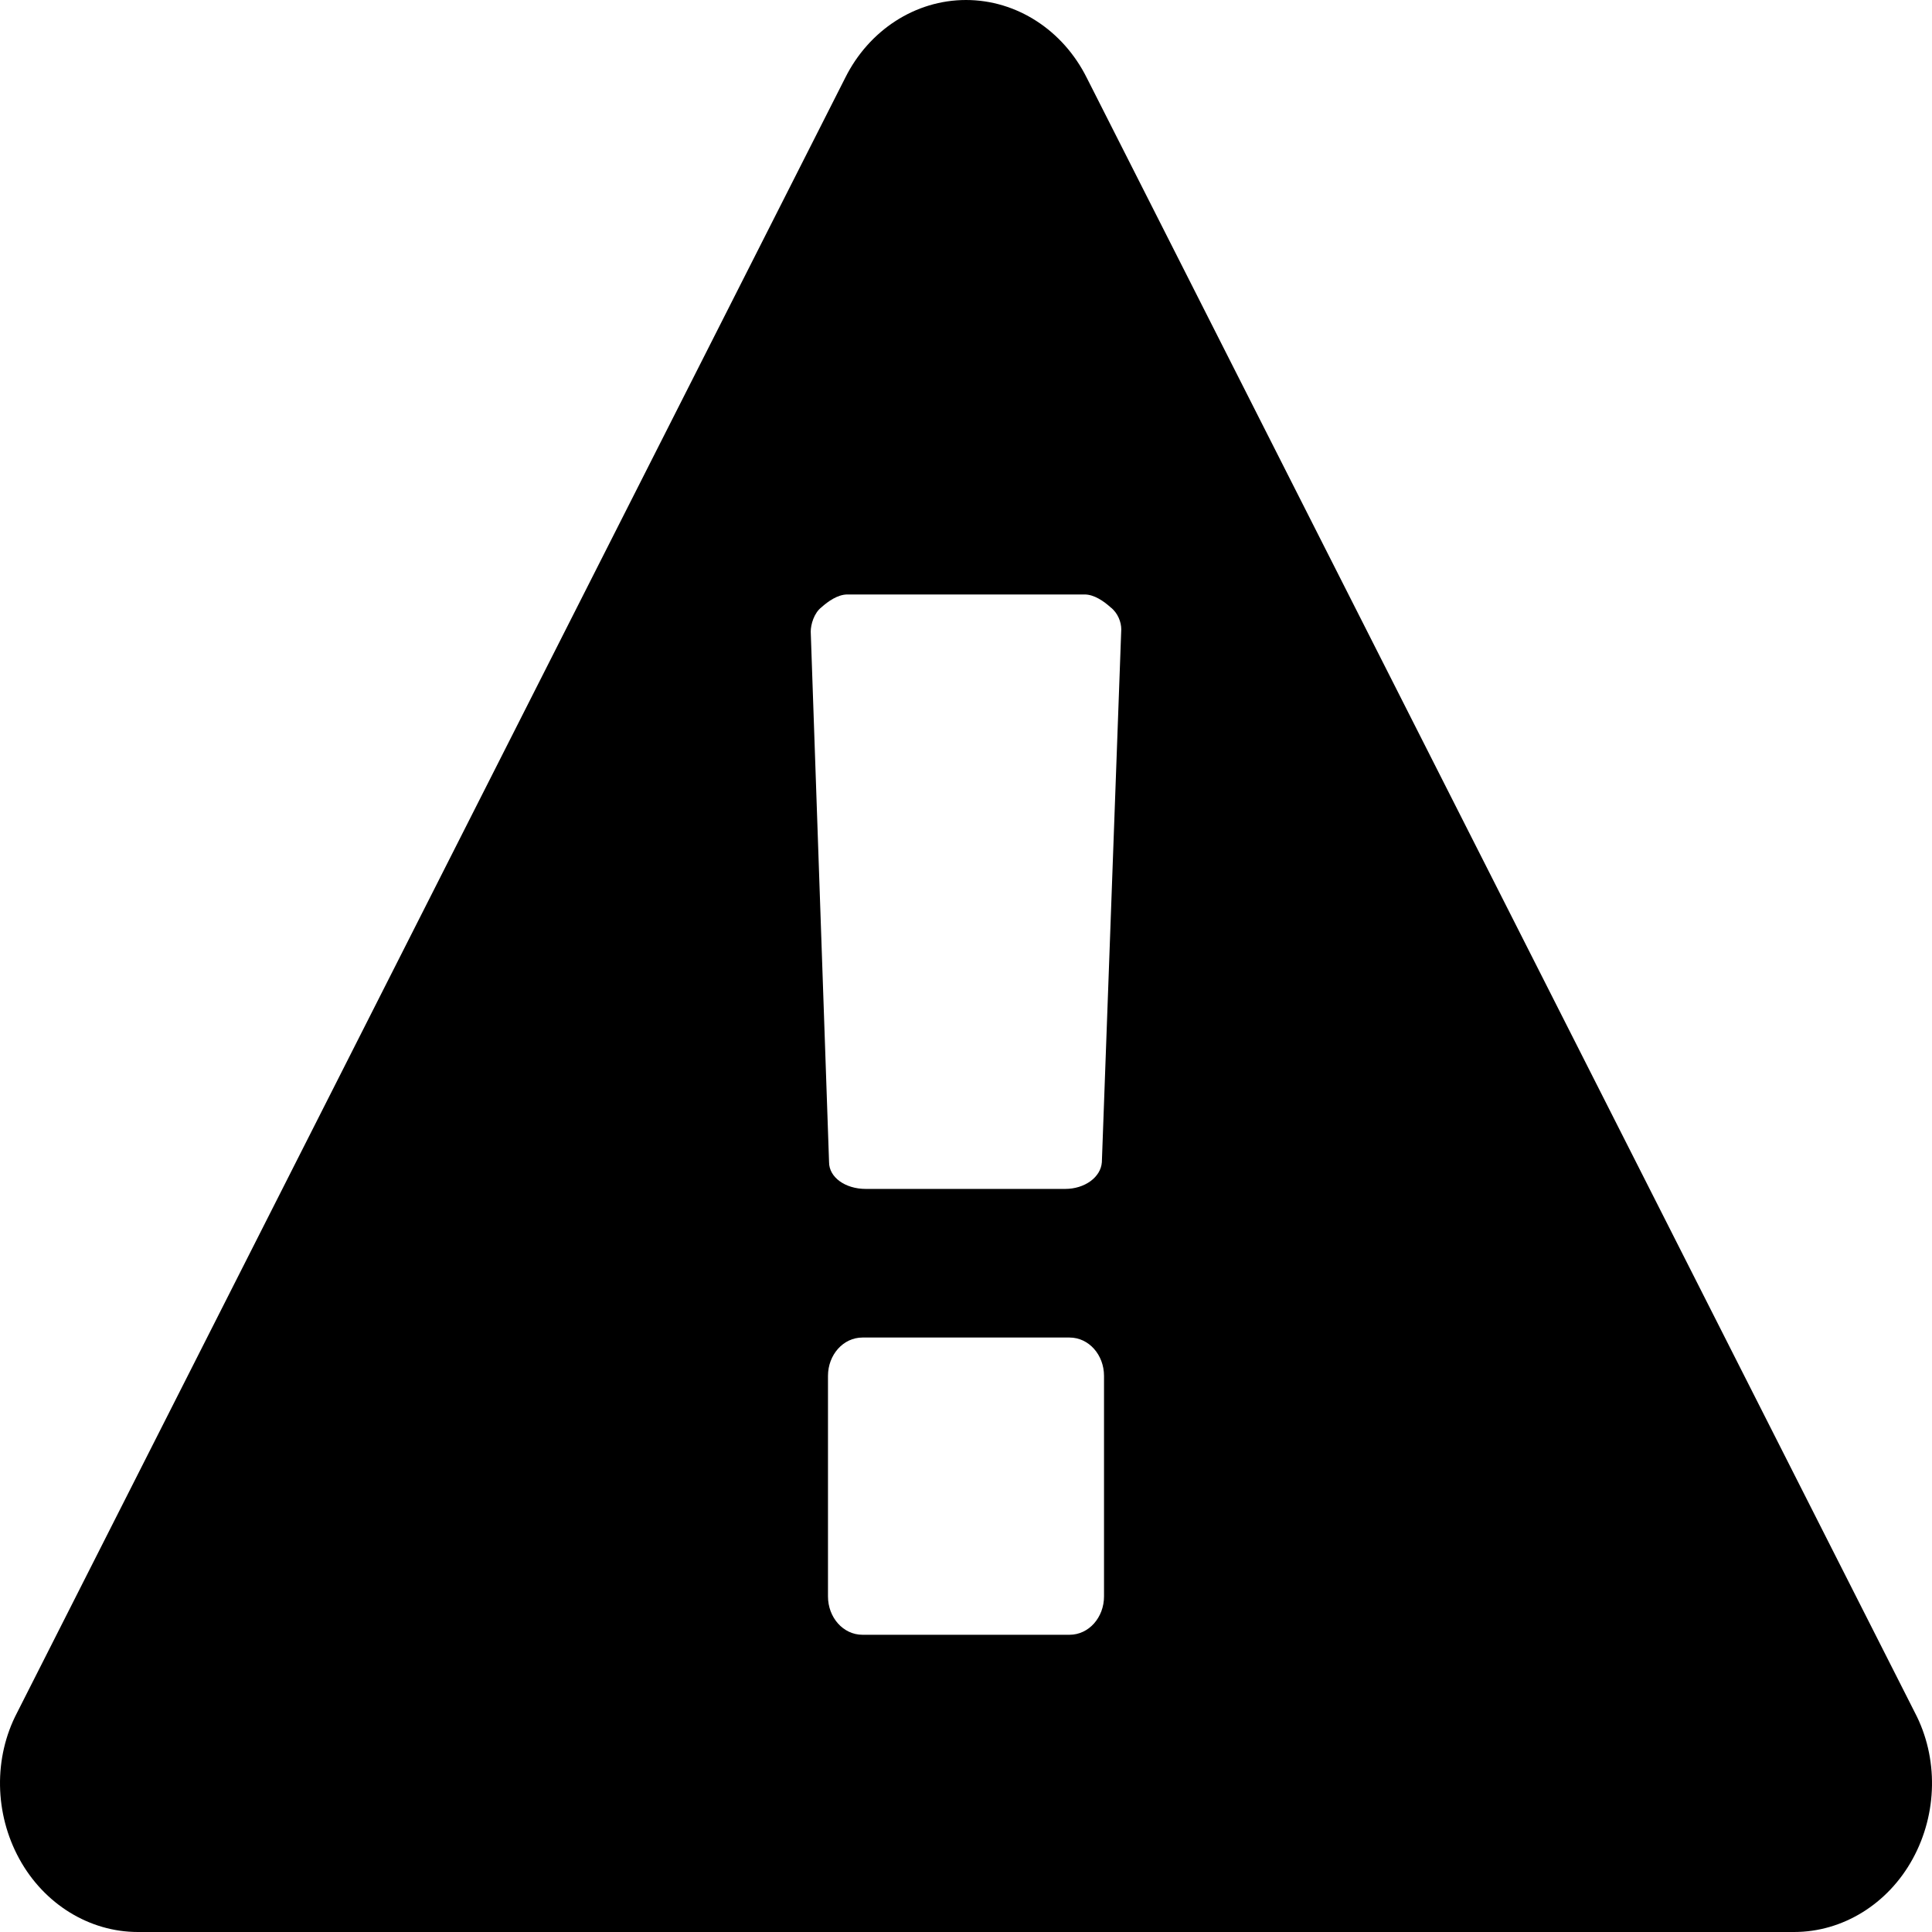
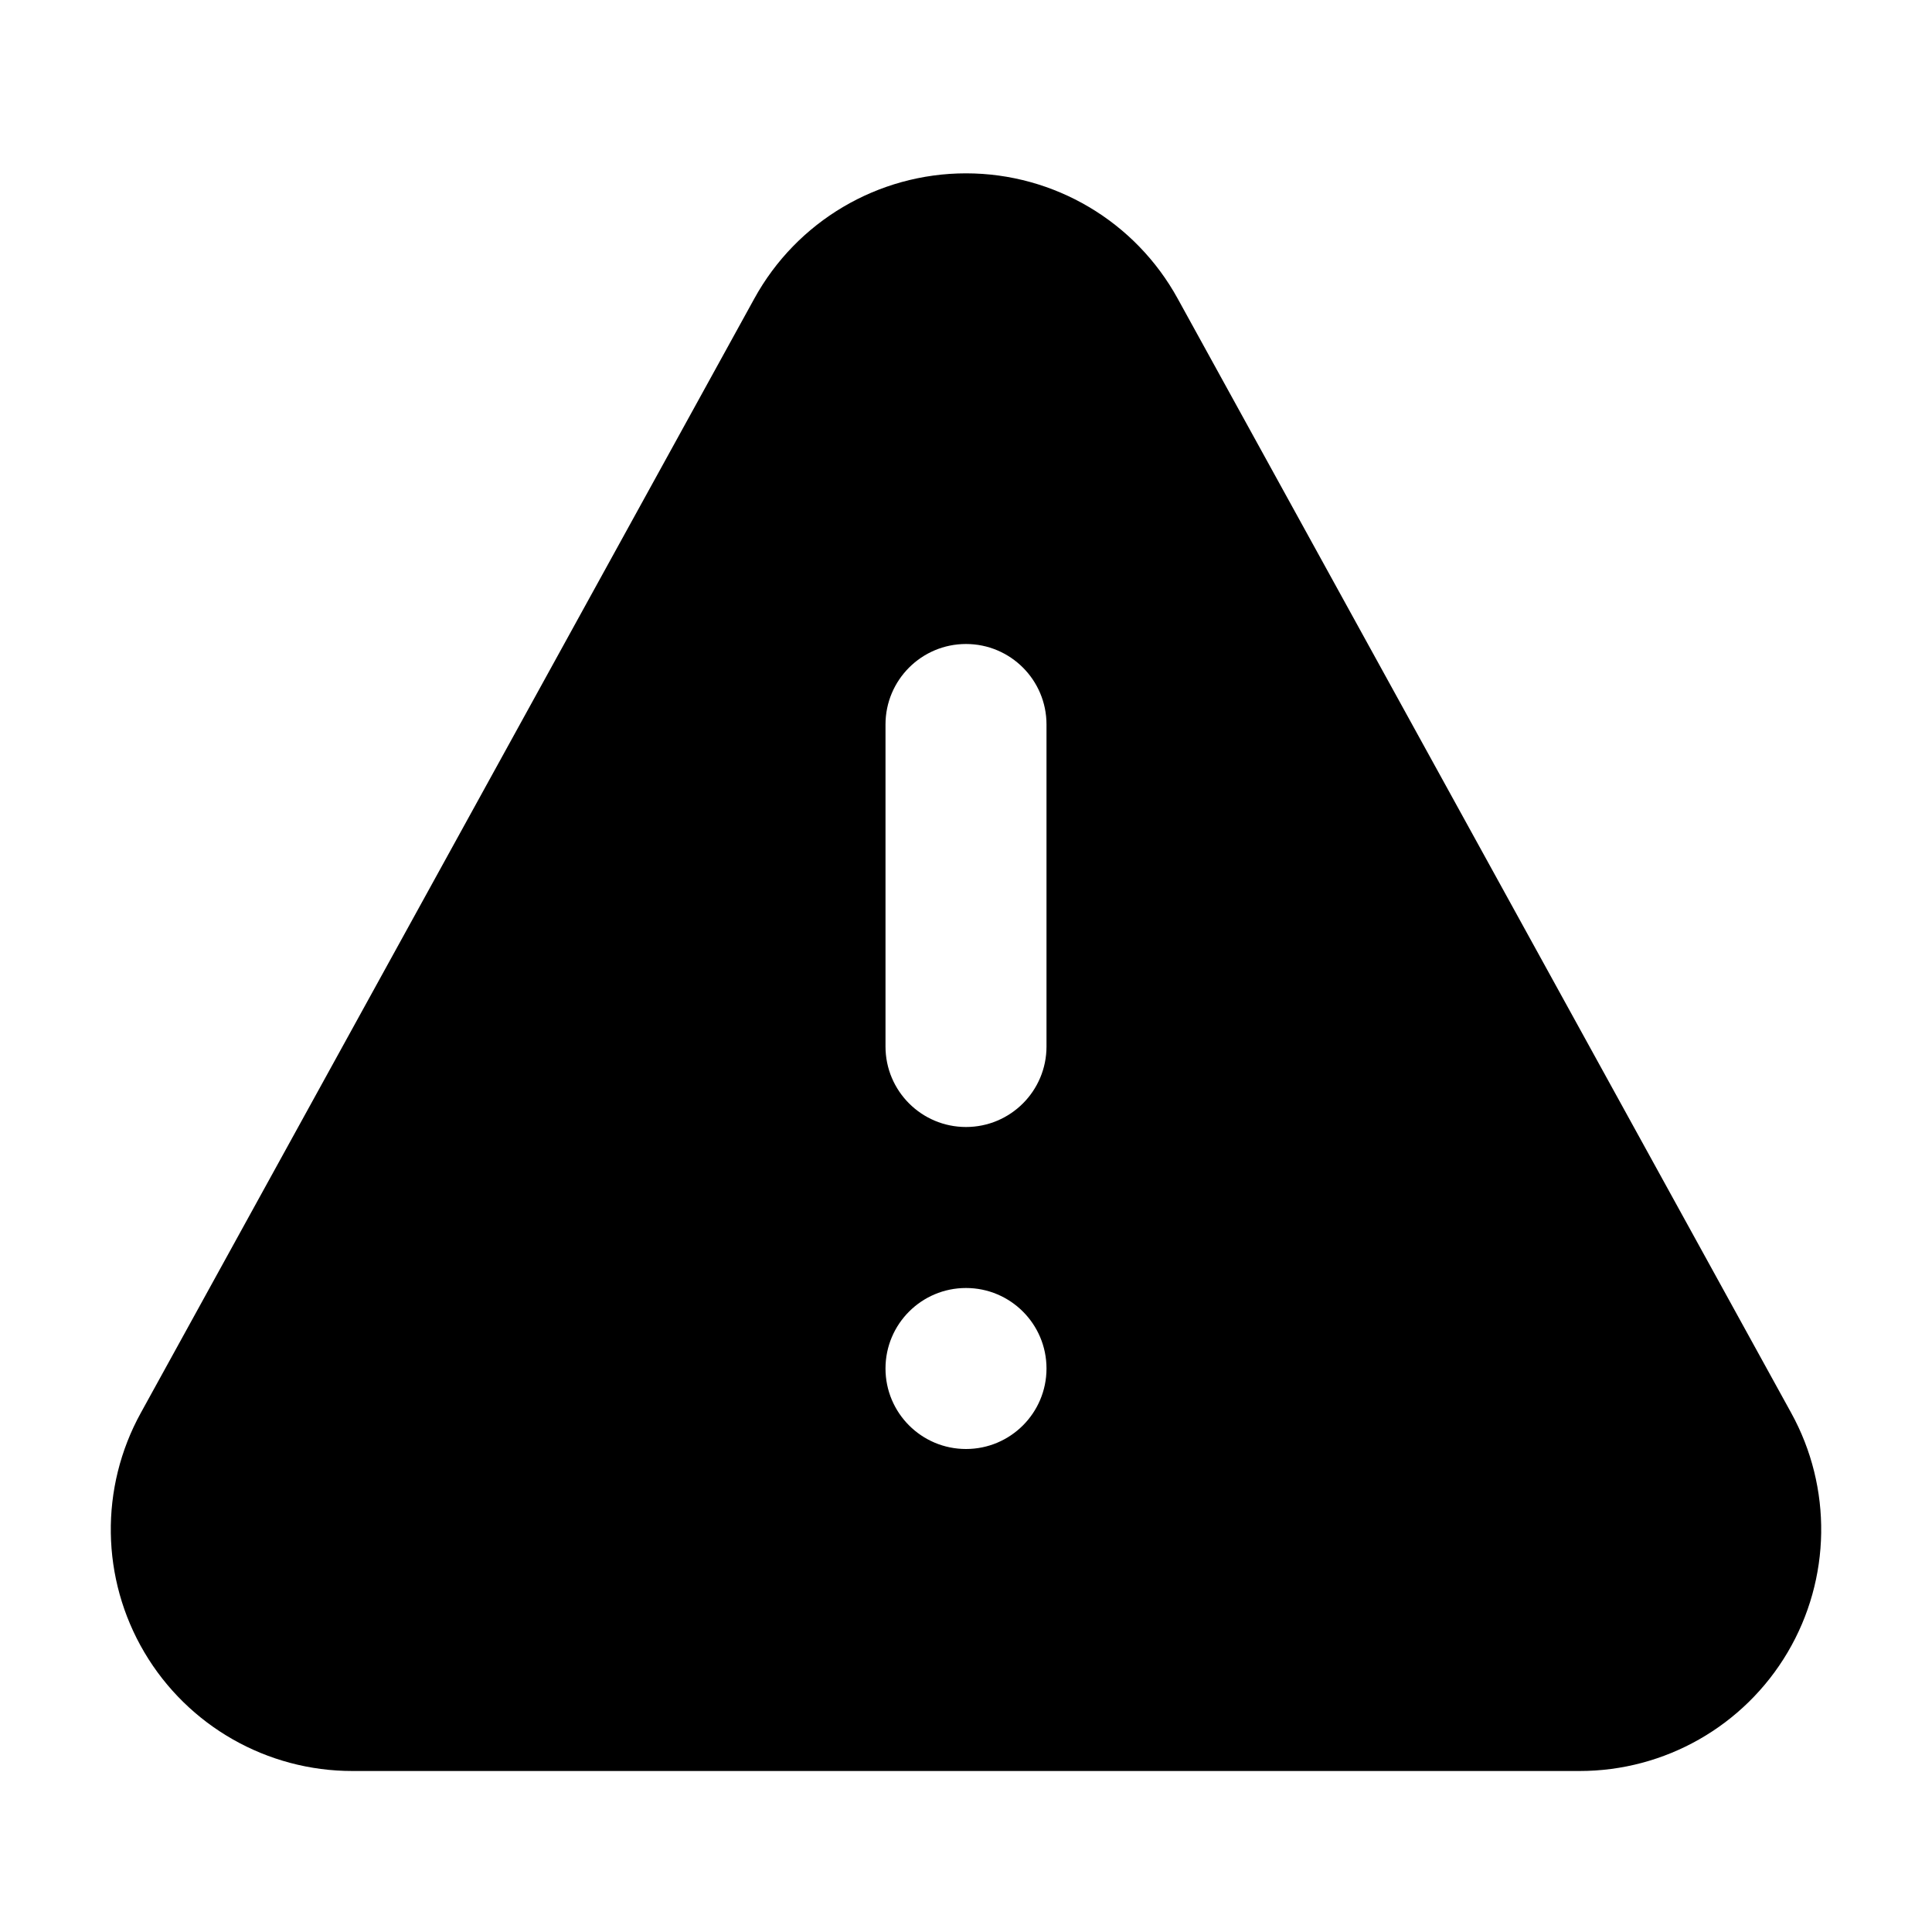
- <svg xmlns="http://www.w3.org/2000/svg" viewBox="126 76.5 300 300">
-   <path d="M297.431 324.397v-34.255c0-3.245-2.344-5.95-5.358-5.95h-32.146c-3.014 0-5.358 2.705-5.358 5.95v34.255c0 3.245 2.344 5.95 5.358 5.95h32.146c3.014 0 5.358-2.705 5.358-5.95Zm-.335-67.428 3.014-82.753c0-1.081-.502-2.524-1.674-3.425-1.005-.902-2.512-1.983-4.019-1.983h-36.834c-1.507 0-3.014 1.081-4.019 1.983-1.172.901-1.674 2.704-1.674 3.786l2.846 82.392c0 2.344 2.512 4.146 5.693 4.146h30.975c3.013 0 5.525-1.803 5.692-4.146Zm-2.344-168.39L423.34 342.425c3.683 7.032 3.516 15.686-.335 22.717-3.85 7.031-10.883 11.358-18.417 11.358H147.413c-7.534 0-14.566-4.327-18.417-11.358-3.85-7.031-4.018-15.685-.335-22.716L257.248 88.578C260.93 81.188 268.13 76.5 276 76.5c7.87 0 15.069 4.688 18.752 12.08Z" />
+ <svg xmlns="http://www.w3.org/2000/svg" data-icon-name="warning-alt" data-style="glyph" icon_origin_id="3094" viewBox="0 0 24 24" id="warning-alt" class="icon glyph" width="48" height="48">
+   <path d="M22.25,17.55,14.63,3.71a3,3,0,0,0-5.26,0L1.75,17.55A3,3,0,0,0,4.38,22H19.62a3,3,0,0,0,2.63-4.45ZM12,18a1,1,0,1,1,1-1A1,1,0,0,1,12,18Zm1-5a1,1,0,0,1-2,0V9a1,1,0,0,1,2,0Z" />
</svg>
